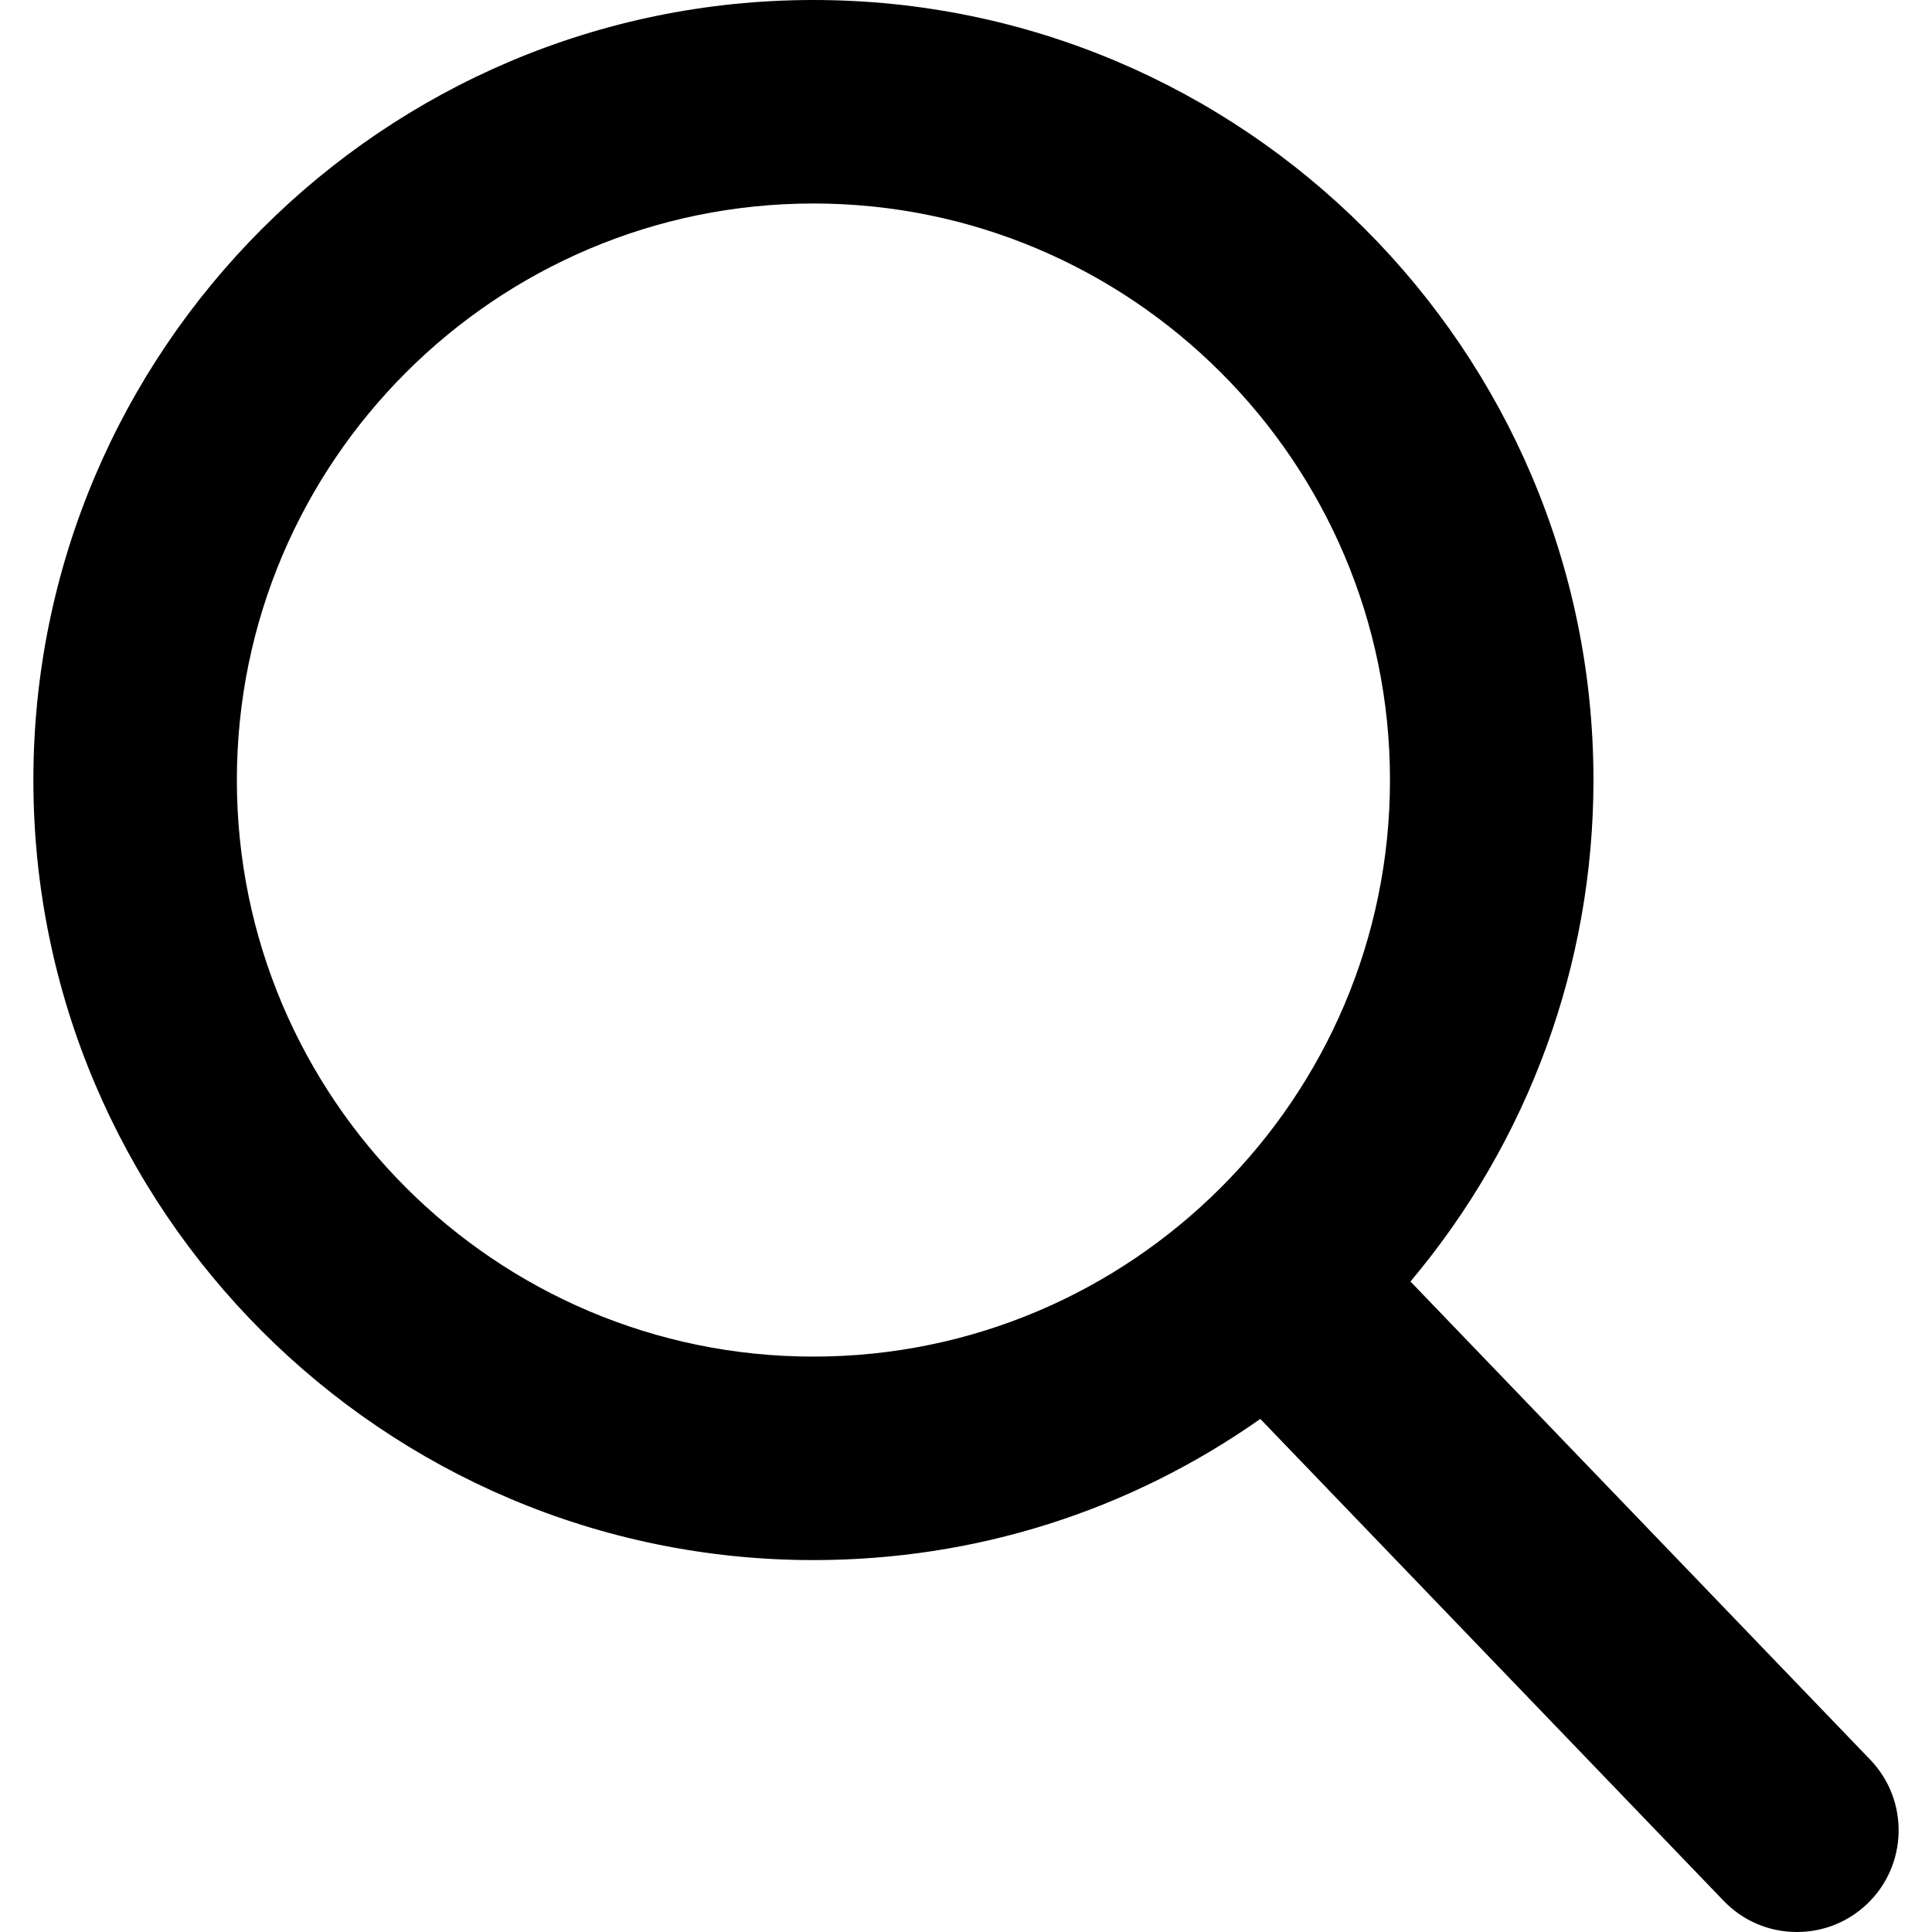
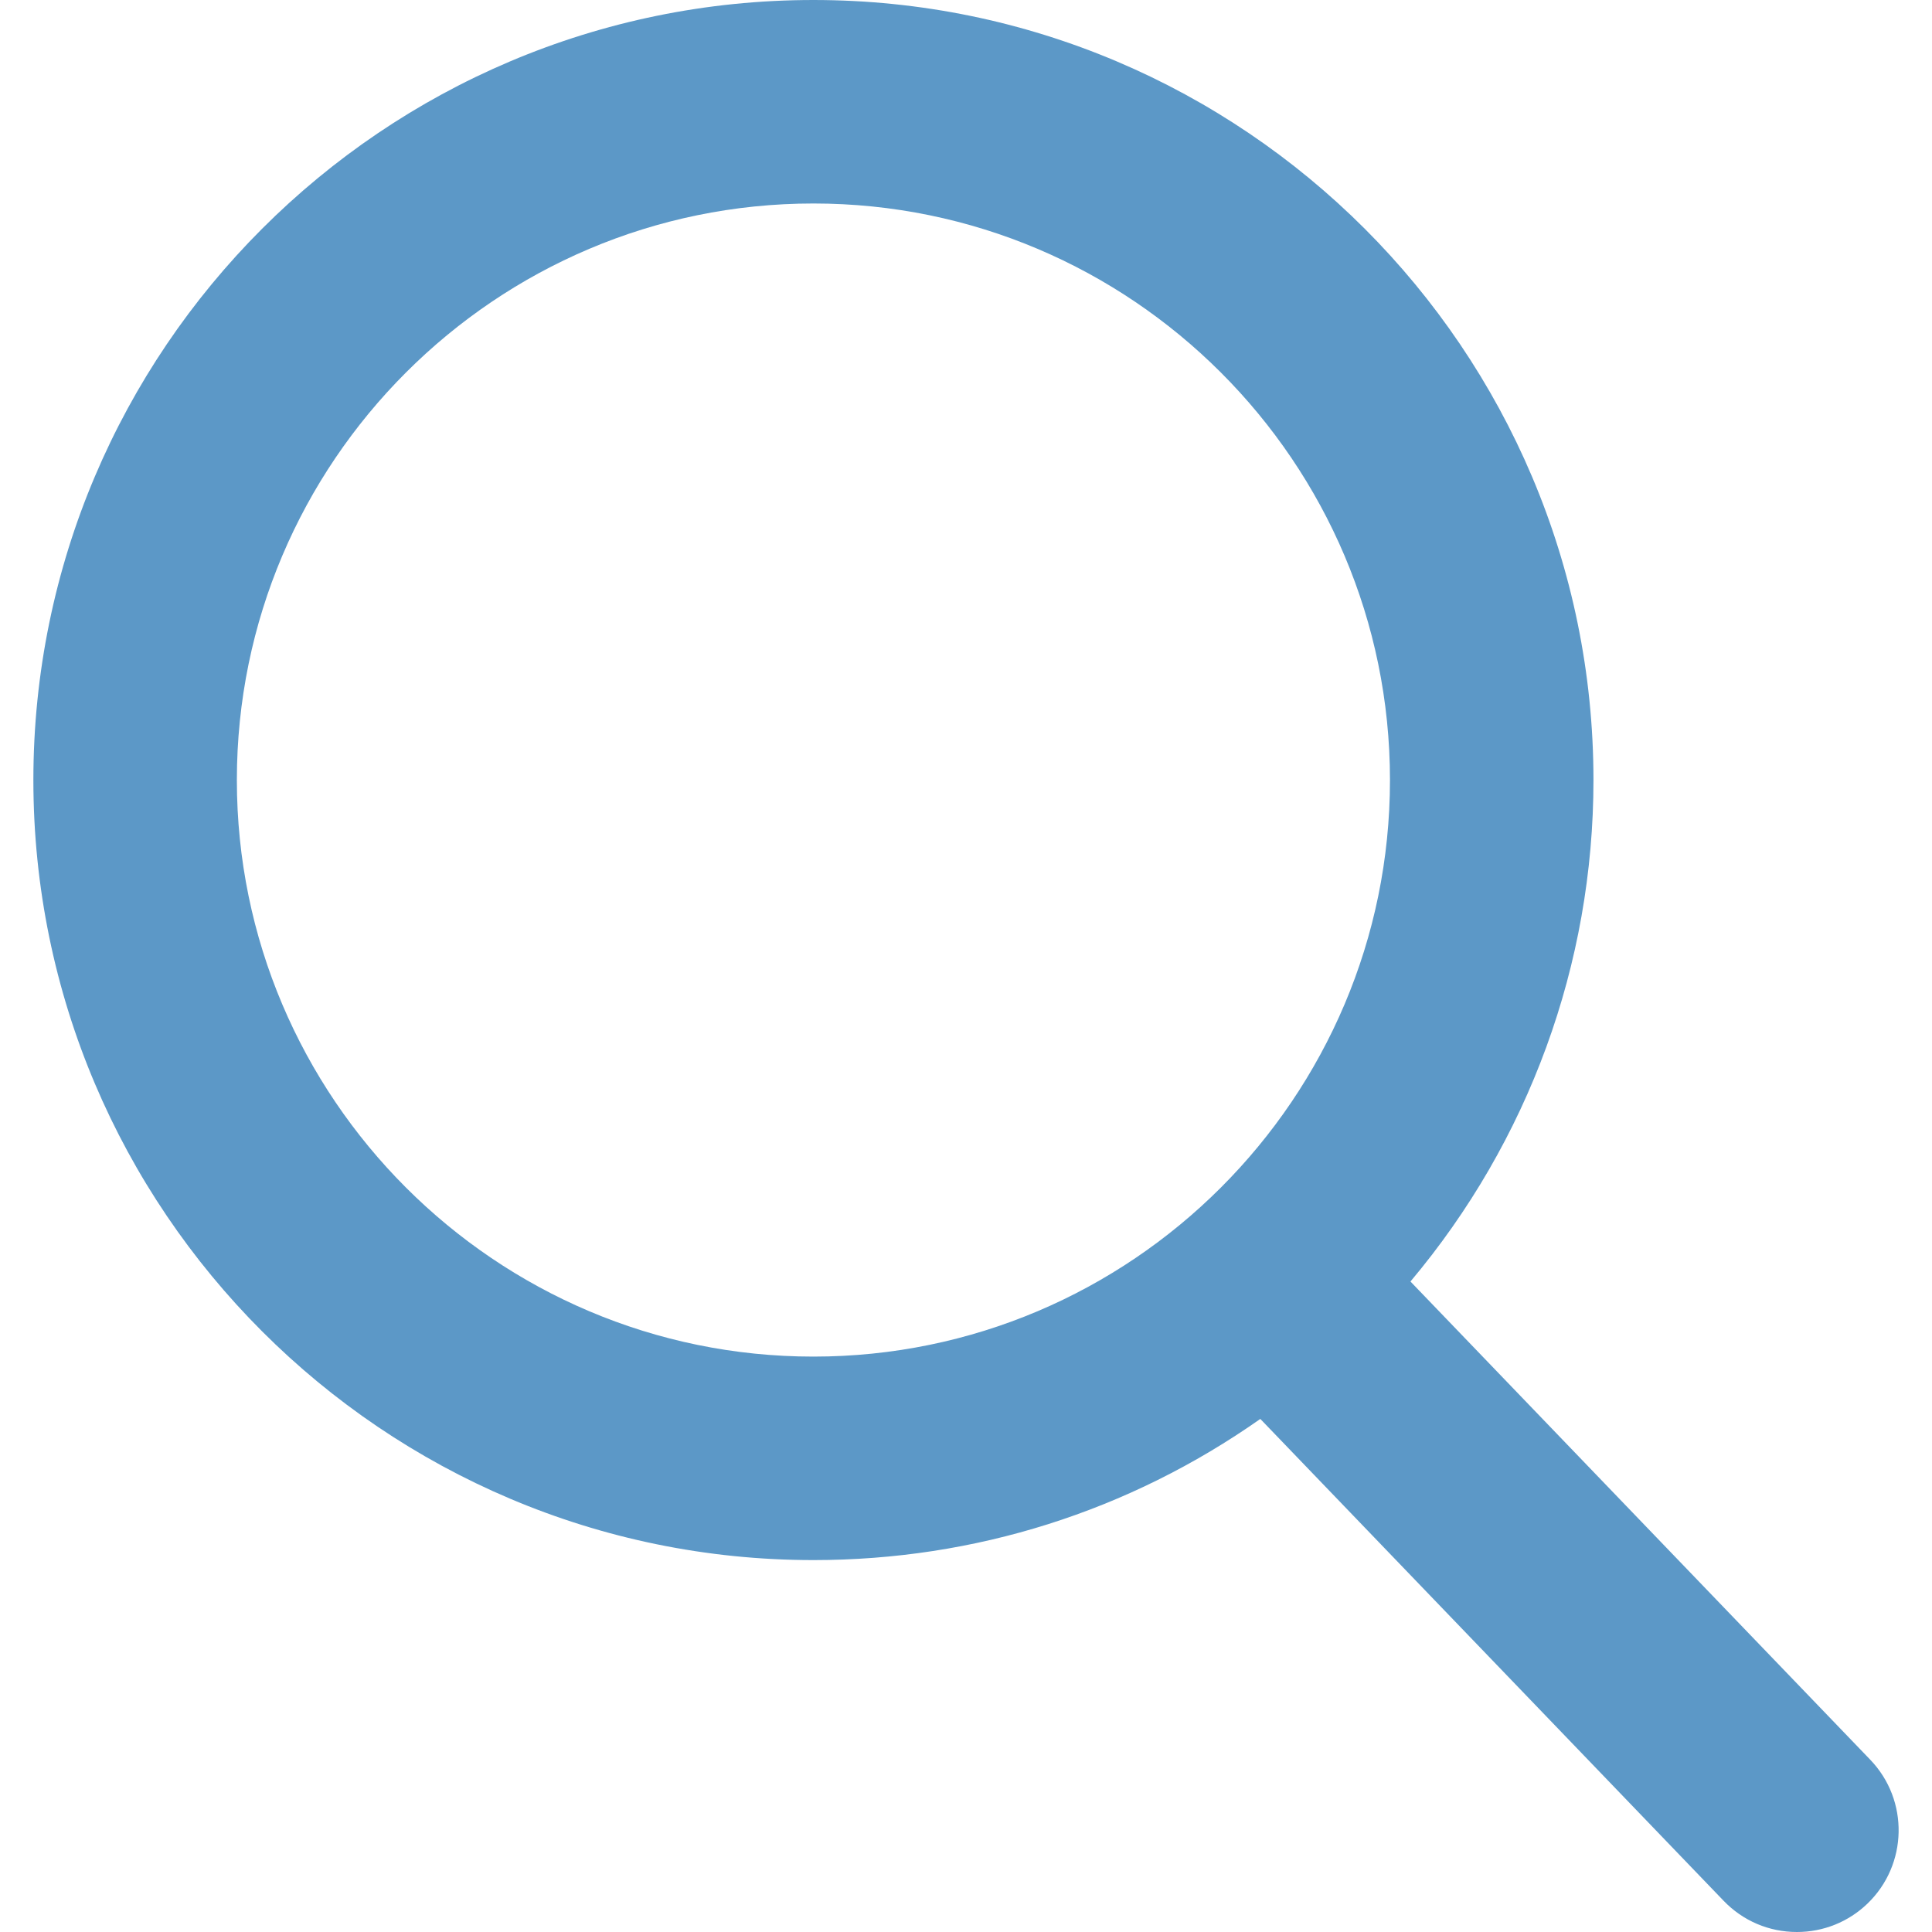
<svg xmlns="http://www.w3.org/2000/svg" version="1.1" id="Capa_1" x="0px" y="0px" viewBox="0 0 56.966 56.966" style="enable-background:new 0 0 56.966 56.966;" xml:space="preserve">
-   <path d="M55.146,51.887L41.588,37.786c3.486-4.144,5.396-9.358,5.396-14.786c0-12.682-10.318-23-23-23s-23,10.318-23,23  s10.318,23,23,23c4.761,0,9.298-1.436,13.177-4.162l13.661,14.208c0.571,0.593,1.339,0.92,2.162,0.92  c0.779,0,1.518-0.297,2.079-0.837C56.255,54.982,56.293,53.08,55.146,51.887z M23.984,6c9.374,0,17,7.626,17,17s-7.626,17-17,17  s-17-7.626-17-17S14.61,6,23.984,6z" />
+   <path d="M55.146,51.887L41.588,37.786c3.486-4.144,5.396-9.358,5.396-14.786c0-12.682-10.318-23-23-23s-23,10.318-23,23  s10.318,23,23,23c4.761,0,9.298-1.436,13.177-4.162l13.661,14.208c0.571,0.593,1.339,0.92,2.162,0.92  c0.779,0,1.518-0.297,2.079-0.837C56.255,54.982,56.293,53.08,55.146,51.887z M23.984,6c9.374,0,17,7.626,17,17s-7.626,17-17,17  s-17-7.626-17-17S14.61,6,23.984,6z" fill="#5c98c7" />
  <g>
</g>
  <g>
</g>
  <g>
</g>
  <g>
</g>
  <g>
</g>
  <g>
</g>
  <g>
</g>
  <g>
</g>
  <g>
</g>
  <g>
</g>
  <g>
</g>
  <g>
</g>
  <g>
</g>
  <g>
</g>
  <g>
</g>
</svg>
